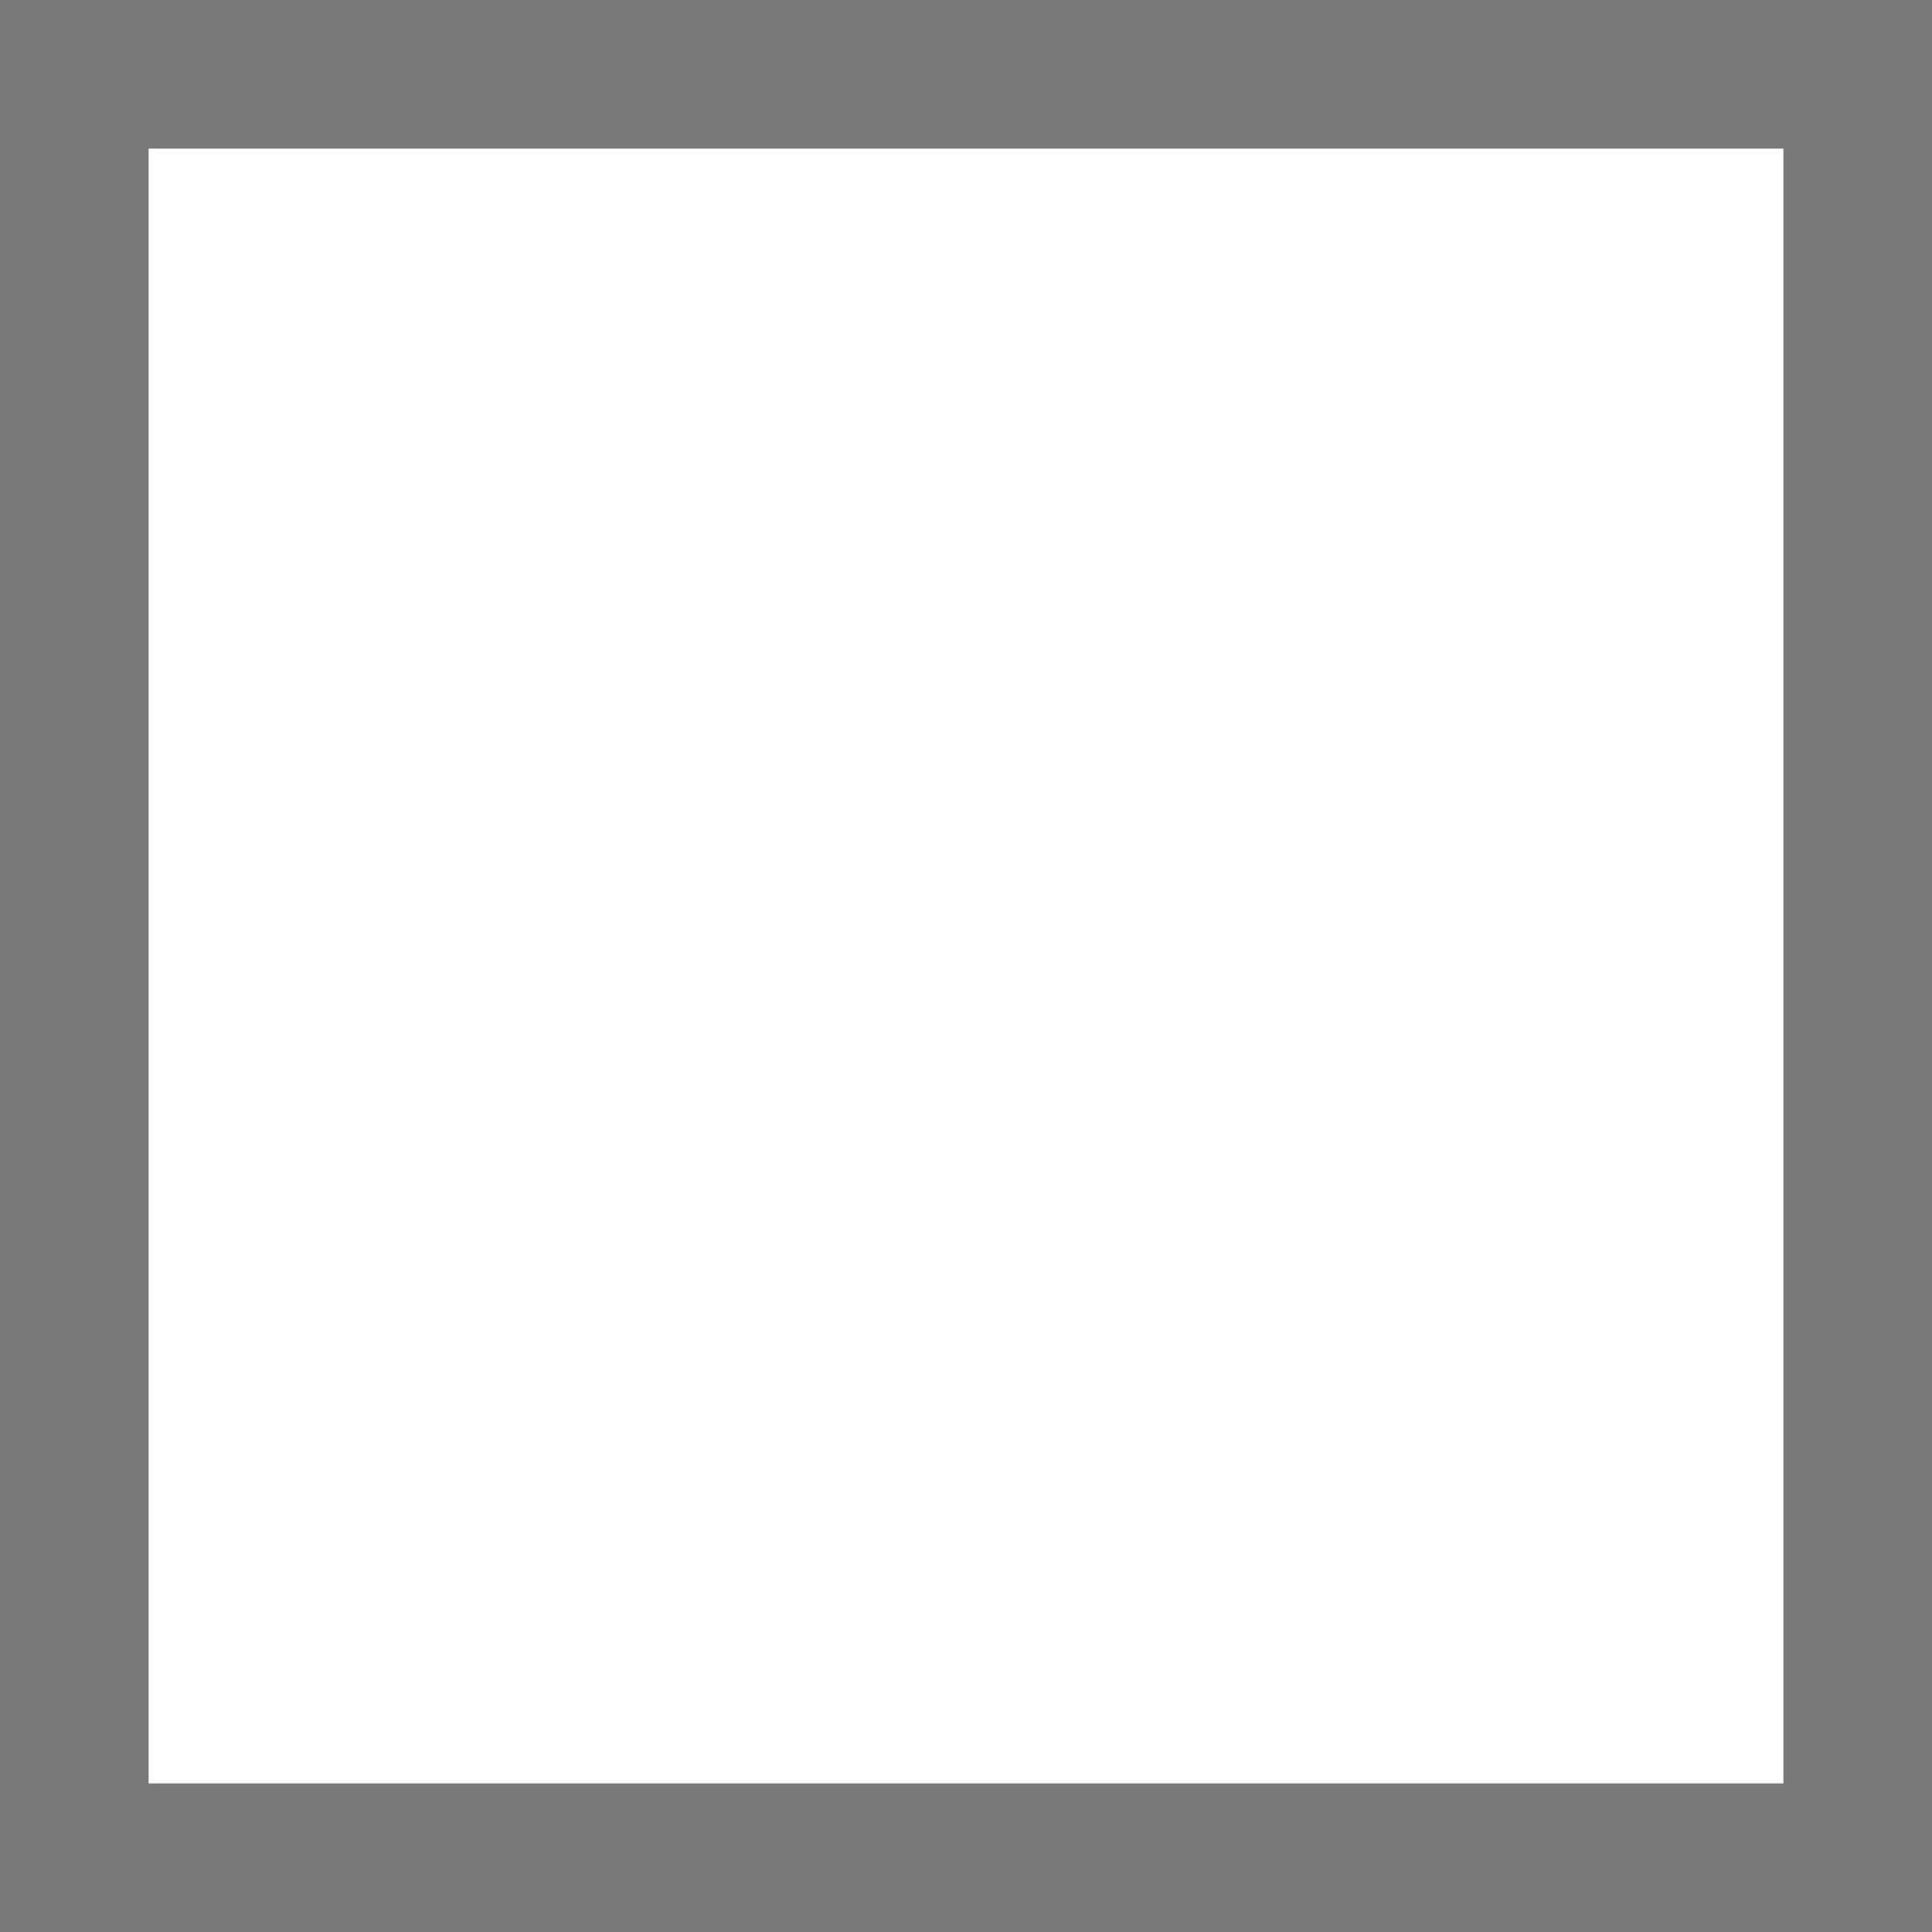
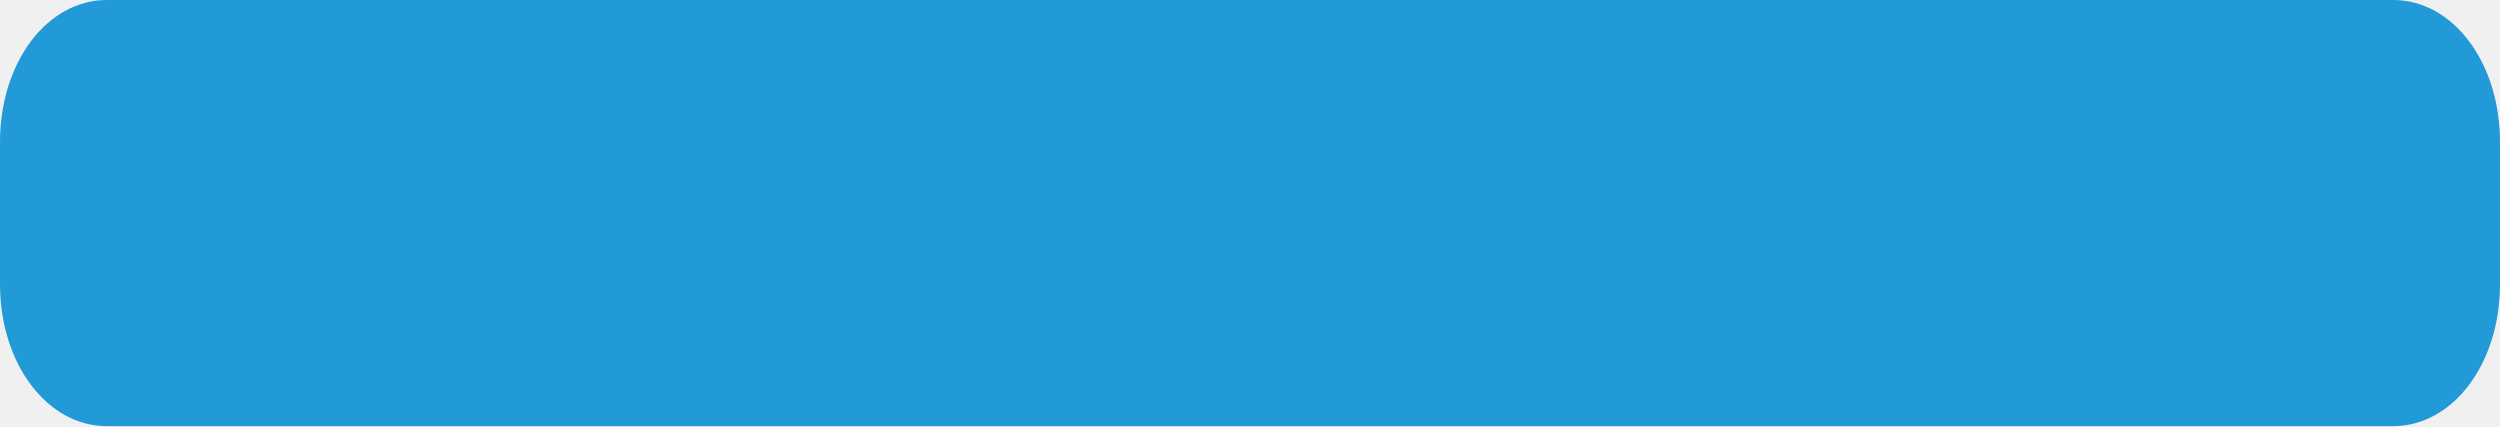
- <svg xmlns="http://www.w3.org/2000/svg" version="1.1" width="13px" height="13px" viewBox="16 450  13 13">
-   <path d="M 16.5 450.5  L 28.5 450.5  L 28.5 462.5  L 16.5 462.5  L 16.5 450.5  Z " fill-rule="nonzero" fill="#ffffff" stroke="none" />
-   <path d="M 16.5 450.5  L 28.5 450.5  L 28.5 462.5  L 16.5 462.5  L 16.5 450.5  Z " stroke-width="1" stroke="#797979" fill="none" />
+ <svg xmlns="http://www.w3.org/2000/svg" version="1.1" width="88px" height="15px">
+   <g transform="matrix(1 0 0 1 -208 -448 )">
+     <path d="M 0 10  L 0 5  C 0 2.2  1.655 0  3.761 0  L 59.419 0  L 84.239 0  C 86.345 0  88 2.2  88 5  L 88 10  C 88 12.8  86.345 15  84.239 15  L 3.761 15  C 1.655 15  0 12.8  0 10  Z " fill-rule="nonzero" fill="#1e98d7" stroke="none" fill-opacity="0.98" transform="matrix(1 0 0 1 208 448 )" />
+   </g>
</svg>
